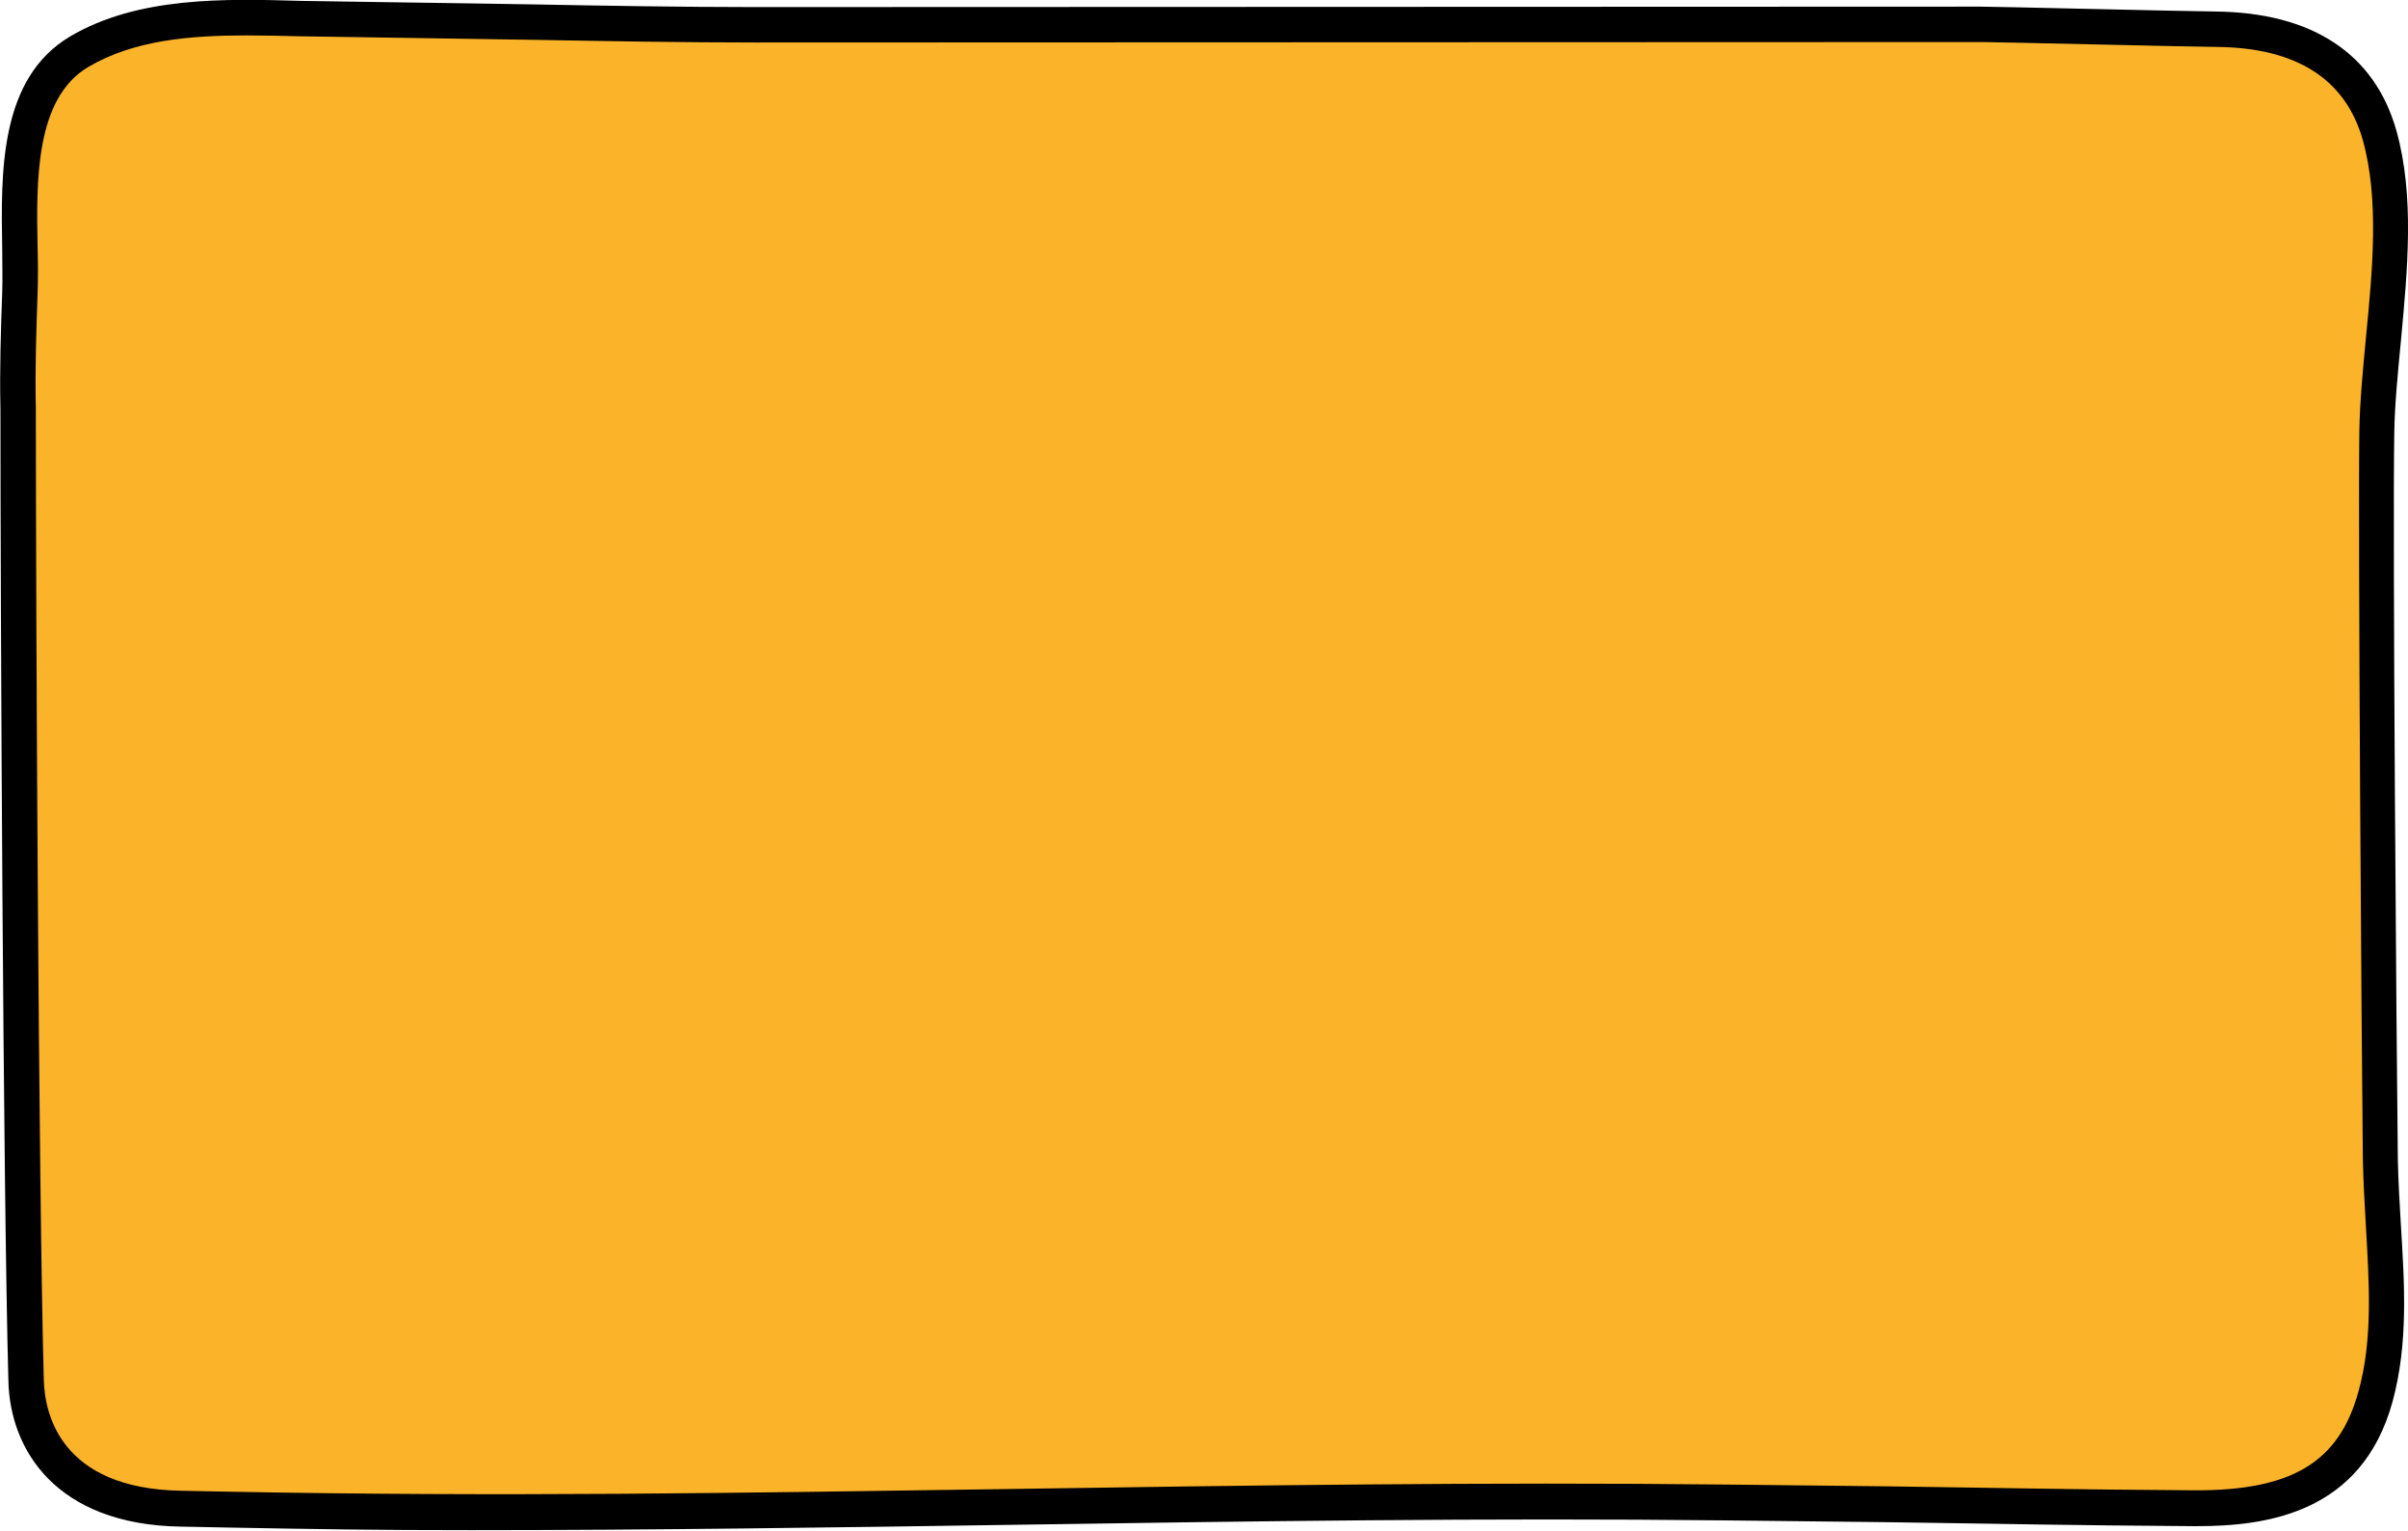
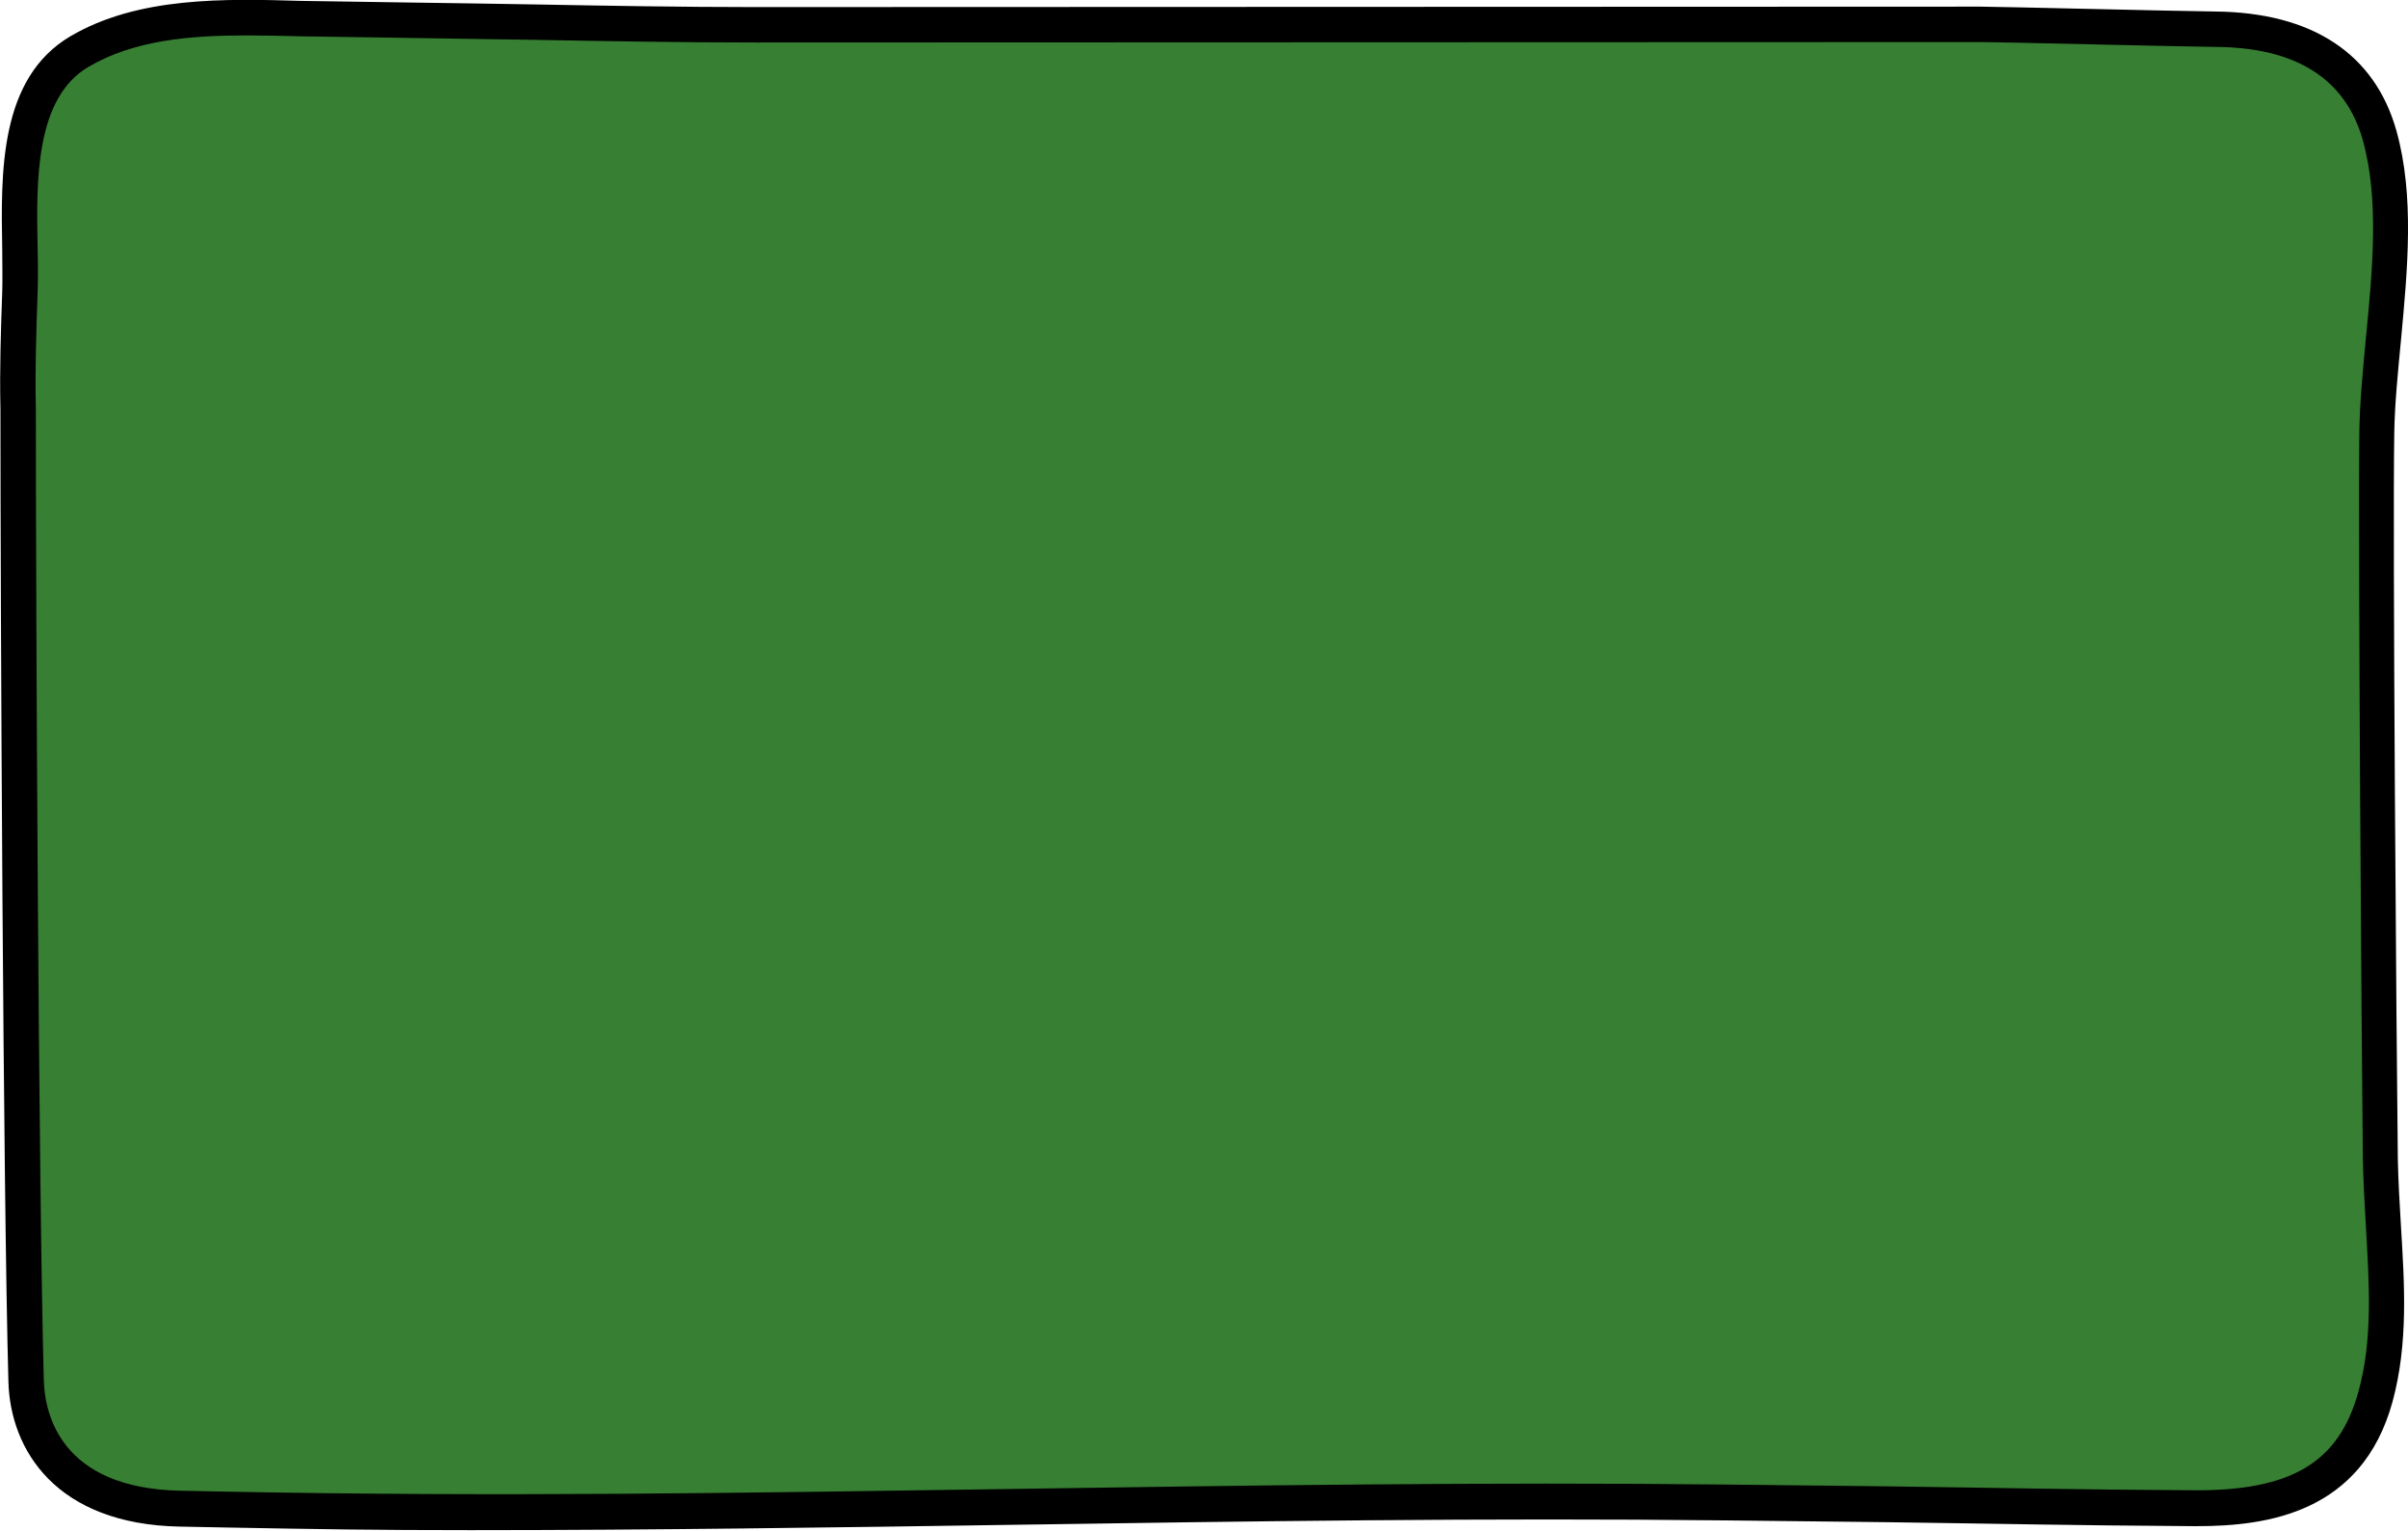
<svg xmlns="http://www.w3.org/2000/svg" version="1.1" id="Layer_1" x="0px" y="0px" viewBox="0 0 544.2 345.7" style="enable-background:new 0 0 544.2 345.7;" xml:space="preserve">
  <style type="text/css">
- 	.st0{fill:#FBB429;}
+ 	.st0{fill:#377f32;}
</style>
  <g>
    <path class="st0" d="M390,339.5c-116.4-1.3-222.6,3.8-339,1.5c-3.4-0.1-6.8-0.1-10.2-0.2c-31.7-0.6-34.7-22.3-34.9-28.9   C4.7,267.1,4.1,133.5,4.1,92.4c-0.2-9,0.1-17.8,0.4-26.3c0.6-16.6-3.7-44.3,13.4-54.4C35.5,1.3,49.6,4.4,69.1,4.4   c33.9,0,67.7,1.2,101.6,1.2c60.4,0,120.8,0,181.2,0c32,0,63.9,0,95.9,0c3.7,0,7.5,0,11.2-0.1c20.6-0.1,21.1,1,41.6,1.1   c17.2,0.1,32.2,6.2,37.1,24.1c5.7,20.5-0.3,46-0.6,67c-0.4,24.2,0.5,139.6,0.8,164.2c0.2,17.7,3.7,36.2-1.1,53.6   c-5.6,20.4-21.4,25.3-41,25.2C453.9,340.6,432,340,390,339.5z" />
  </g>
  <g>
    <path d="M106.4,345.7c-21.9,0-33.8-0.2-55.5-0.6c-3.4-0.1-6.8-0.1-10.2-0.2c-28-0.5-38.4-17.3-38.8-32.8   C0.7,268.2,0.1,136.5,0.1,92.4c-0.2-9,0.1-17.8,0.4-26.4c0.1-3,0-6.3,0-9.8C0.2,39-0.2,17.7,15.9,8.2c15.3-9,34.9-8.5,52.1-8   c3.9,0.1,35.9,0.5,52.8,0.8c16.3,0.3,33.2,0.6,49.8,0.6l277-0.1c3.7,0,44.1,1,53,1.1c21.9,0.2,36.1,9.5,41,27   c4.1,14.7,2.5,31.3,1,47.4c-0.7,7.3-1.4,14.3-1.5,20.8c-0.4,23.7,0.5,138,0.8,164.1c0.1,4.9,0.4,10,0.7,15   c0.8,13.1,1.7,26.6-1.9,39.8c-6.9,25.1-28.3,28.1-44.2,28.1c-0.2,0-0.4,0-0.7,0c-29.8-0.2-40.2-0.5-69.6-0.9   c-12.1-0.1-24.1-0.3-36.2-0.4c-53.8-0.6-108.5,0.2-161.4,1C188.4,345.1,147.4,345.7,106.4,345.7z M55.7,8C42.8,8,30.2,9.1,20,15.1   C7.9,22.2,8.2,41,8.5,56c0.1,3.6,0.1,7.1,0,10.2c-0.3,8.5-0.6,17.2-0.4,26.1c0,44.2,0.6,175.8,1.8,219.5c0.2,7.4,3.6,24.5,31,25   c3.4,0.1,6.8,0.1,10.2,0.2c62.4,1.2,115.9,0.3,177.3-0.6c53-0.8,107.7-1.6,161.7-1l0,0c12.1,0.1,24.1,0.3,36.2,0.4   c29.4,0.4,39.8,0.7,69.6,0.9c22,0.1,32.7-6.3,37.1-22.3c3.3-11.8,2.4-24.7,1.7-37.1c-0.3-5.1-0.6-10.3-0.7-15.4   c-0.3-26.2-1.1-140.6-0.8-164.3c0.1-6.8,0.8-13.9,1.5-21.4c1.5-15.3,3-31.2-0.7-44.5c-3.9-13.9-15.1-21-33.3-21.1   c-8.9-0.1-49.1-1.1-52.9-1.1l-277,0.1c-16.7,0-33.6-0.3-50-0.6c-16.9-0.3-49-0.7-52.9-0.8C63.8,8.1,59.7,8,55.7,8z" />
  </g>
</svg>
